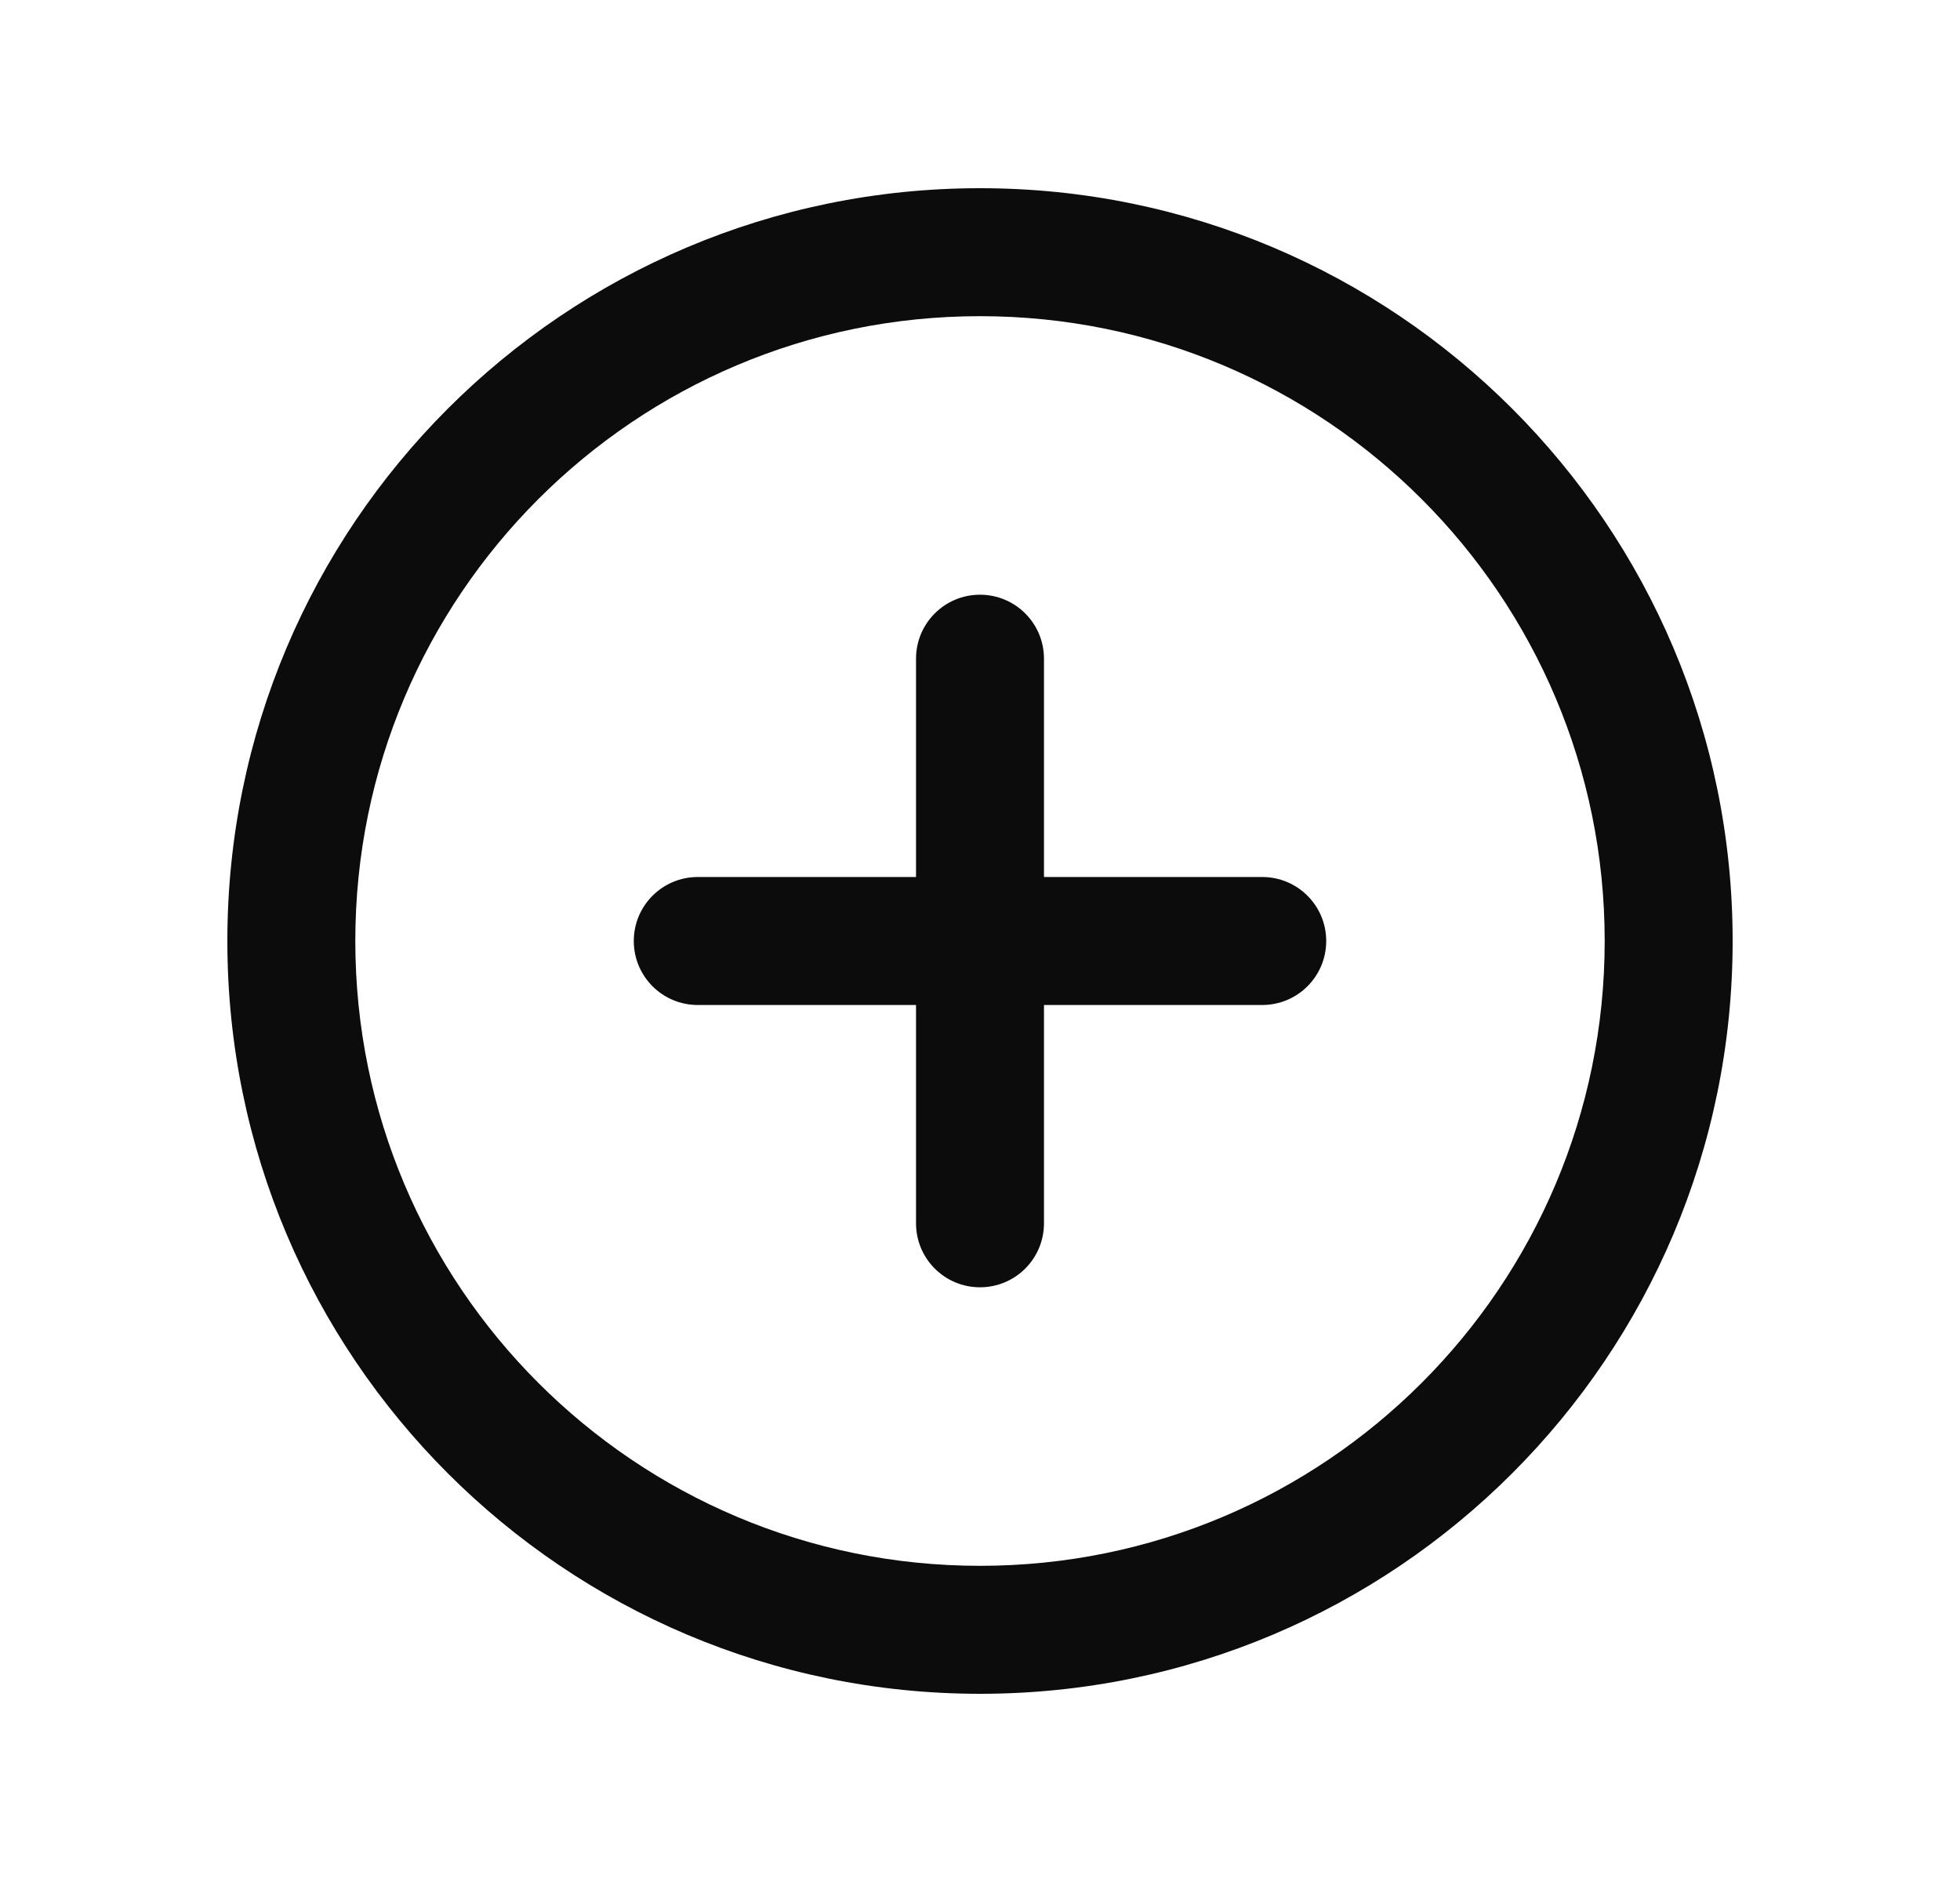
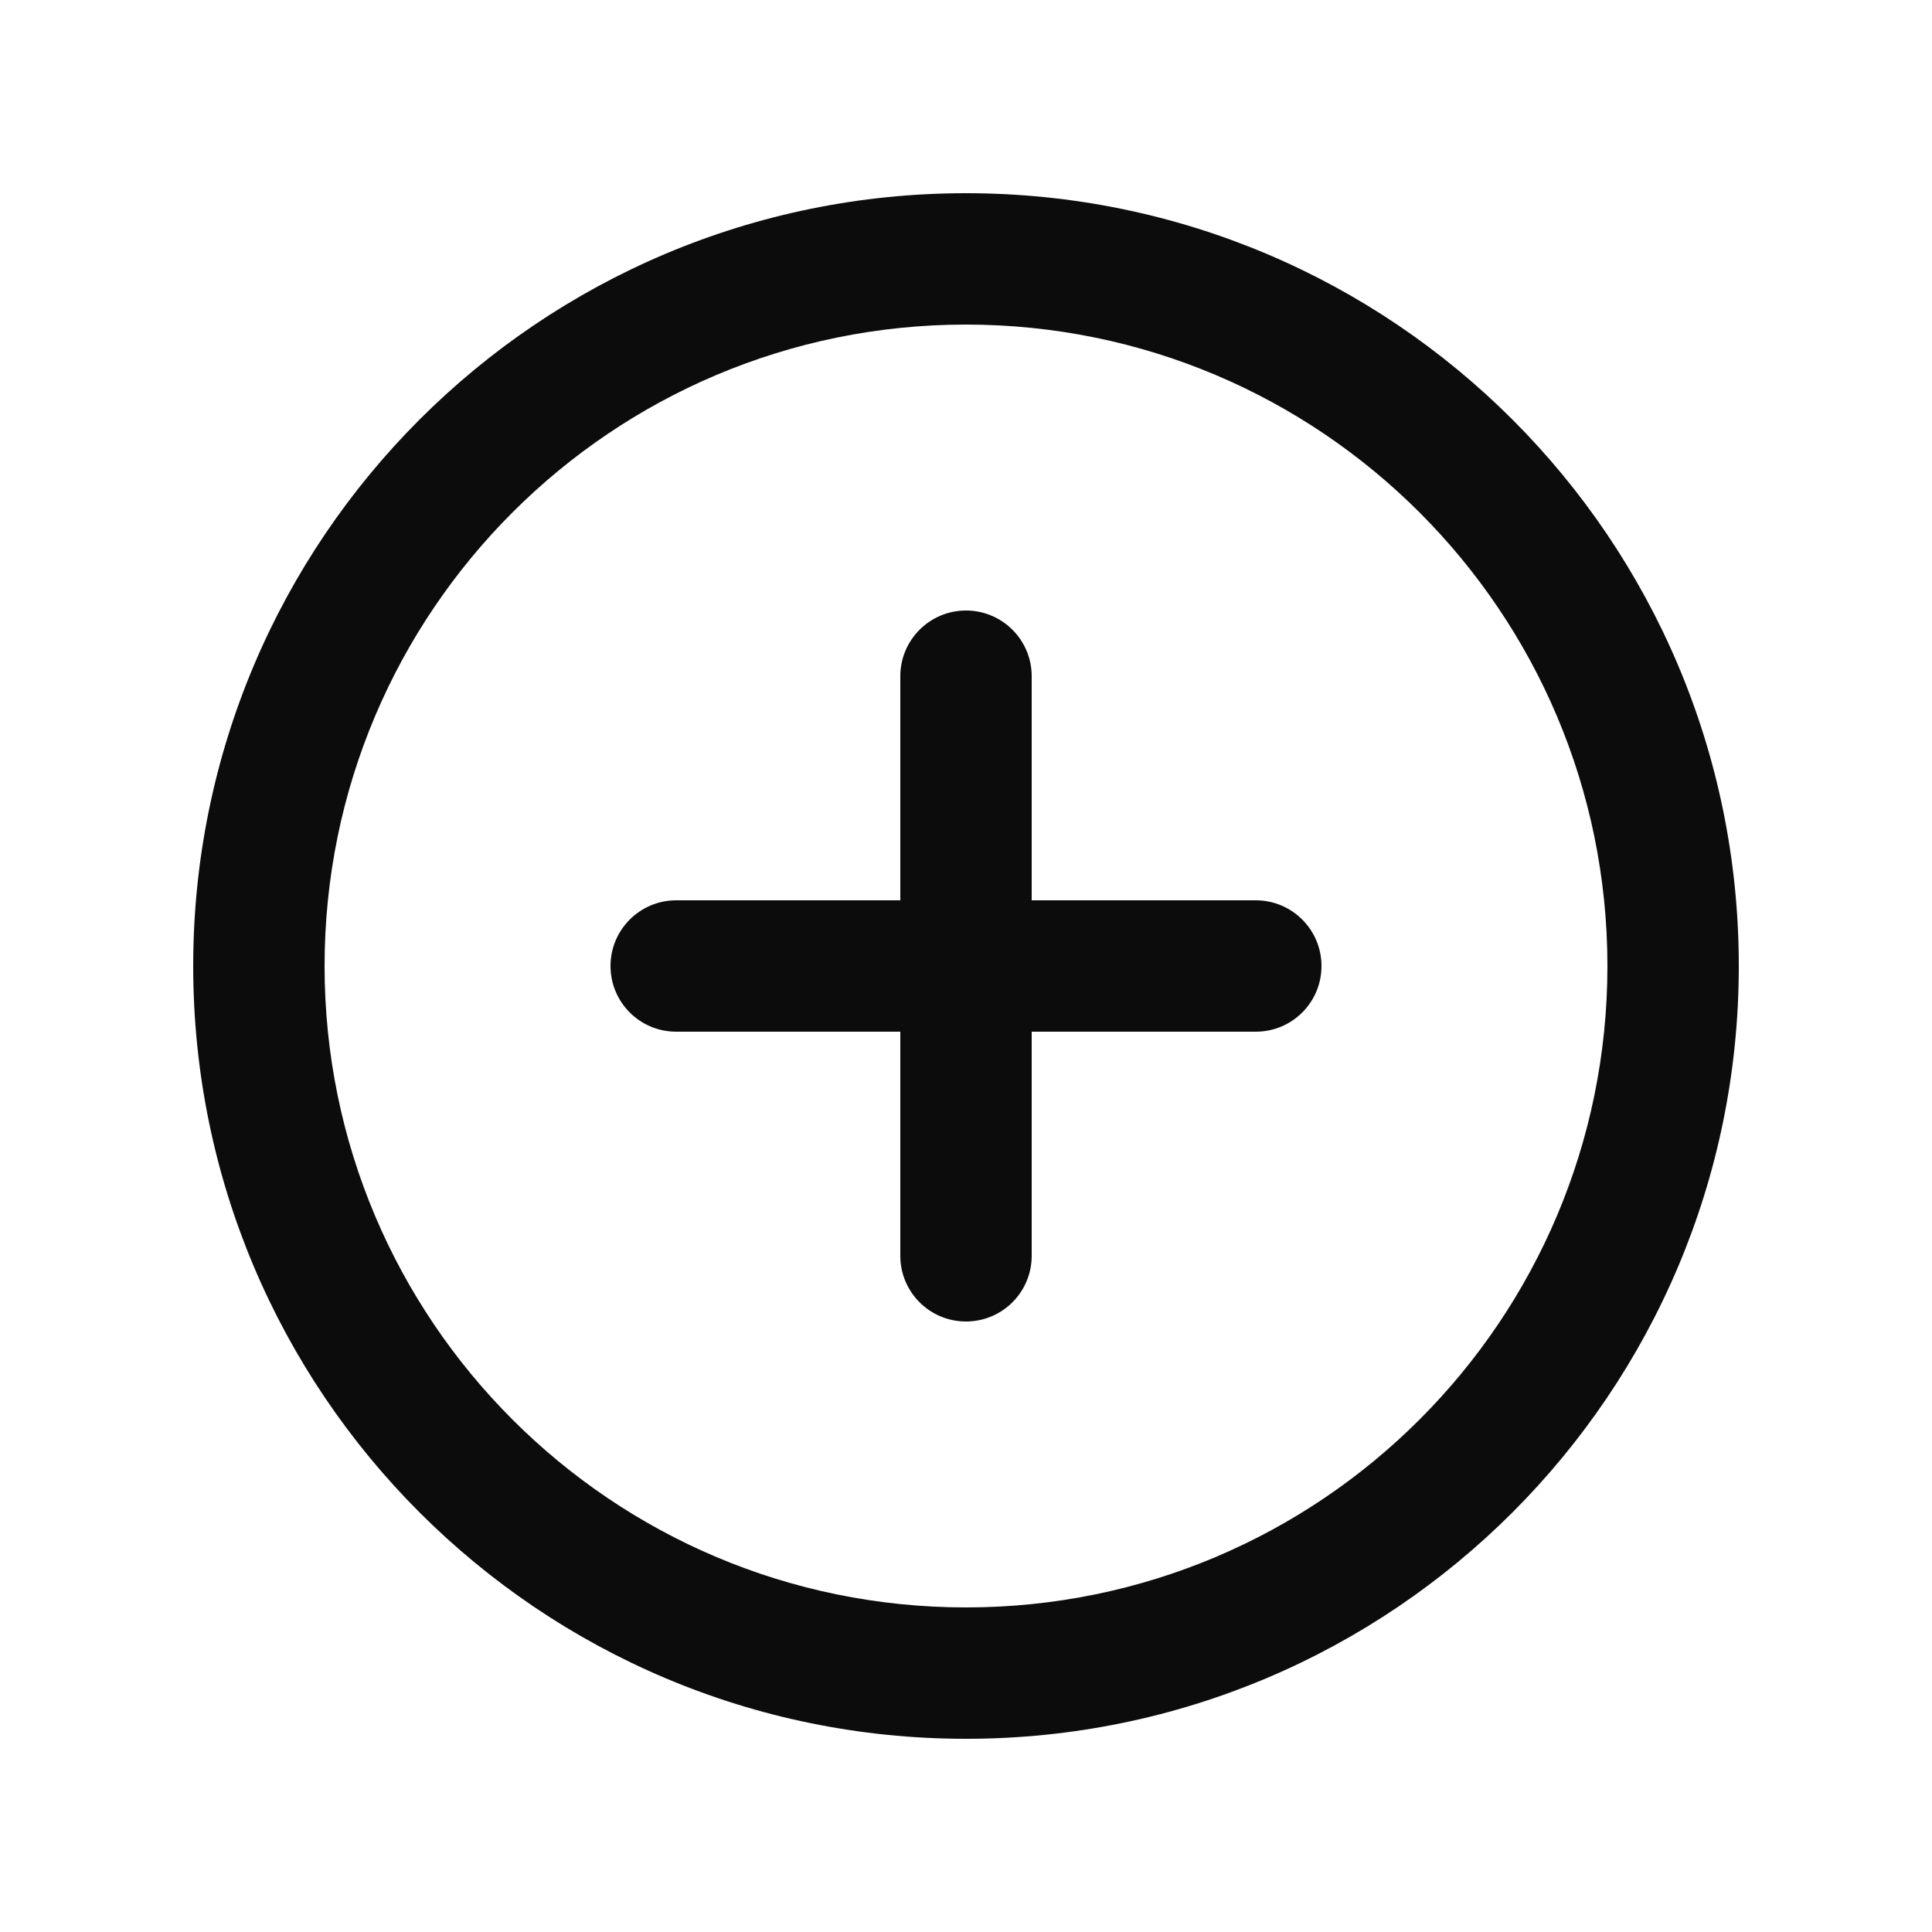
- <svg xmlns="http://www.w3.org/2000/svg" width="25" height="24" viewBox="0 0 25 24" fill="none">
-   <path fill-rule="evenodd" clip-rule="evenodd" d="M4.532 12C4.532 7.599 8.099 4.032 12.5 4.032C16.901 4.032 20.468 7.599 20.468 12C20.468 16.401 16.901 19.968 12.5 19.968C8.099 19.968 4.532 16.401 4.532 12ZM12.5 2.4C7.198 2.4 2.9 6.698 2.9 12C2.9 17.302 7.198 21.6 12.5 21.6C17.802 21.6 22.1 17.302 22.1 12C22.1 6.698 17.802 2.4 12.5 2.4ZM12.5 7.584C12.951 7.584 13.316 7.949 13.316 8.4V11.184H16.1C16.551 11.184 16.916 11.549 16.916 12C16.916 12.451 16.551 12.816 16.1 12.816H13.316V15.6C13.316 16.051 12.951 16.416 12.5 16.416C12.049 16.416 11.684 16.051 11.684 15.6V12.816H8.9C8.449 12.816 8.084 12.451 8.084 12C8.084 11.549 8.449 11.184 8.9 11.184H11.684V8.4C11.684 7.949 12.049 7.584 12.5 7.584Z" fill="black" fill-opacity="0.95" style="fill:black;fill-opacity:0.95;" />
+ <svg xmlns="http://www.w3.org/2000/svg" width="20" height="20" viewBox="0 0 20 20" fill="none">
+   <path fill-rule="evenodd" clip-rule="evenodd" d="M3.36 10C3.36 6.333 6.333 3.36 10 3.36C13.667 3.36 16.64 6.333 16.64 10C16.64 13.667 13.667 16.64 10 16.64C6.333 16.64 3.36 13.667 3.36 10ZM10 2C5.582 2 2 5.582 2 10C2 14.418 5.582 18 10 18C14.418 18 18 14.418 18 10C18 5.582 14.418 2 10 2ZM10 6.32C10.376 6.32 10.68 6.625 10.68 7V9.32H13C13.376 9.32 13.68 9.625 13.68 10C13.68 10.376 13.376 10.68 13 10.68H10.68V13C10.68 13.376 10.376 13.68 10 13.68C9.624 13.68 9.32 13.376 9.32 13V10.68H7C6.624 10.68 6.32 10.376 6.32 10C6.32 9.625 6.624 9.32 7 9.32H9.32V7C9.32 6.625 9.624 6.32 10 6.32Z" fill="black" fill-opacity="0.95" style="fill:black;fill-opacity:0.95;" />
</svg>
